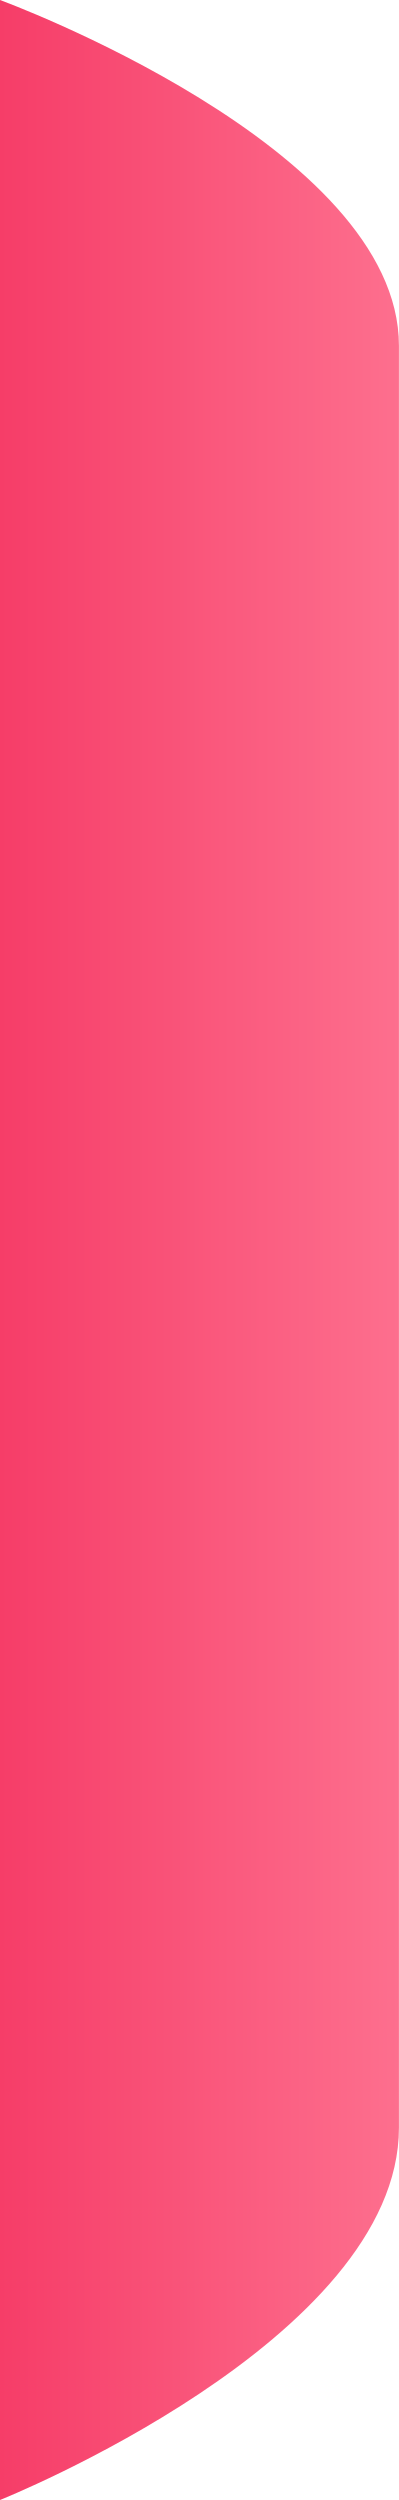
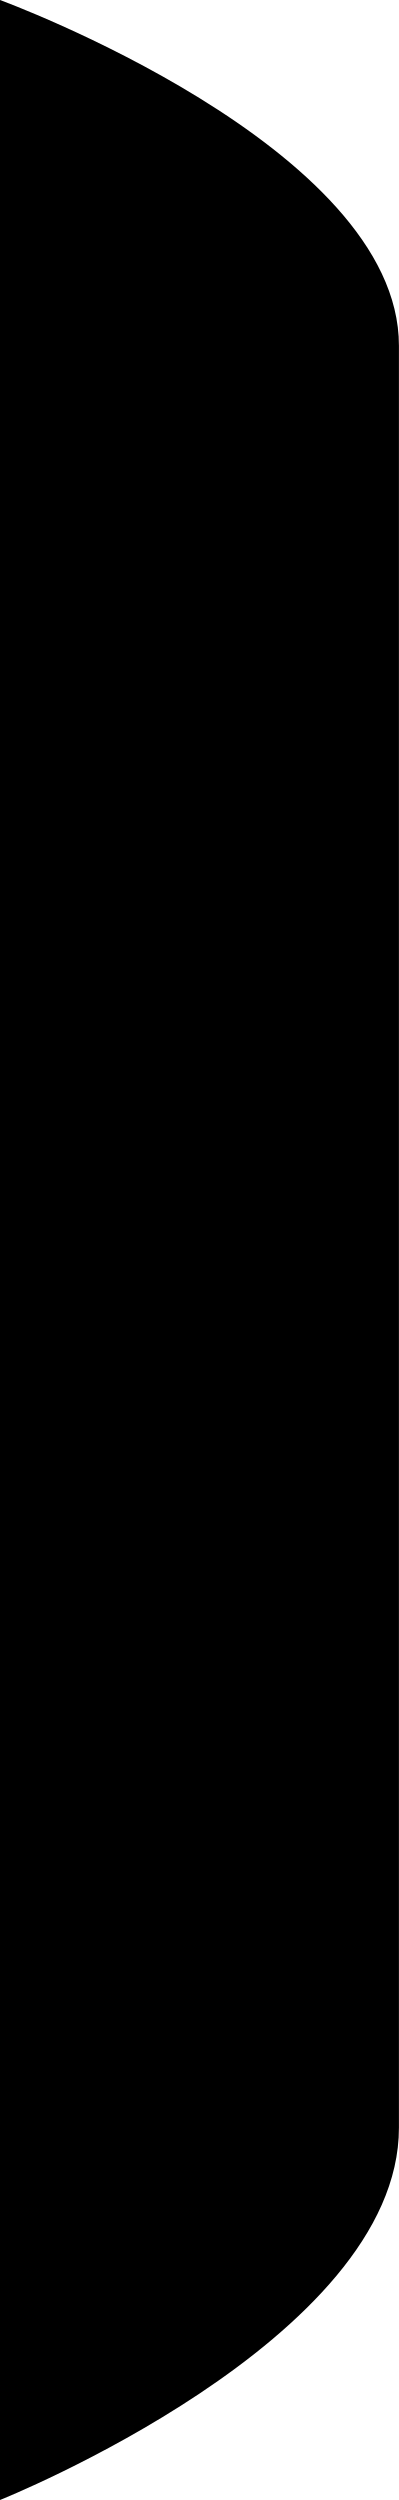
<svg xmlns="http://www.w3.org/2000/svg" width="15" height="94" viewBox="0 0 15 94" fill="none">
  <path d="M15 80C15 88 4.76837e-06 94 4.76837e-06 94L4.76837e-06 0C4.76837e-06 0 15 5.5 15 13C15 20.5 15 72 15 80Z" fill="url(#paint0_linear_4101_58876)" />
  <defs>
    <linearGradient id="paint0_linear_4101_58876" x1="15" y1="47" x2="4.76837e-06" y2="47" gradientUnits="userSpaceOnUse">
-       <stop stop-color="#FD6F8E" />
-       <stop offset="1" stop-color="#F63D68" />
+       <stop stopColor="#FD6F8E" />
+       <stop offset="1" stopColor="#F63D68" />
    </linearGradient>
  </defs>
</svg>
